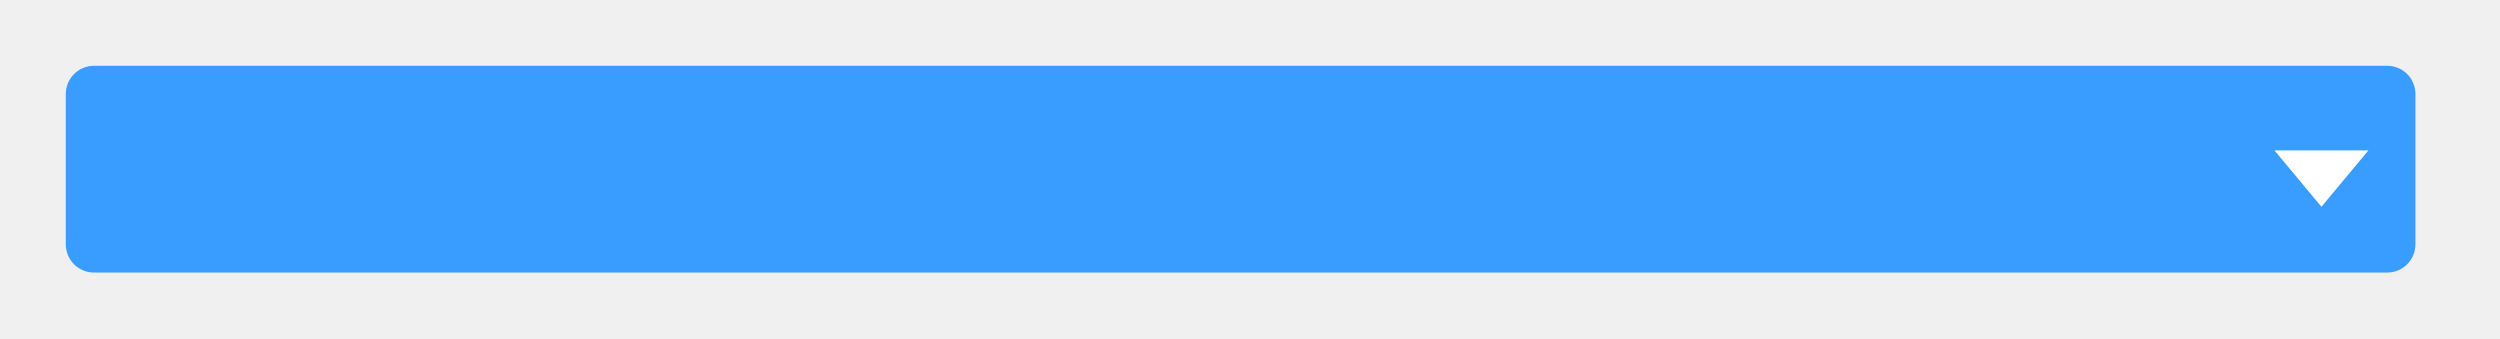
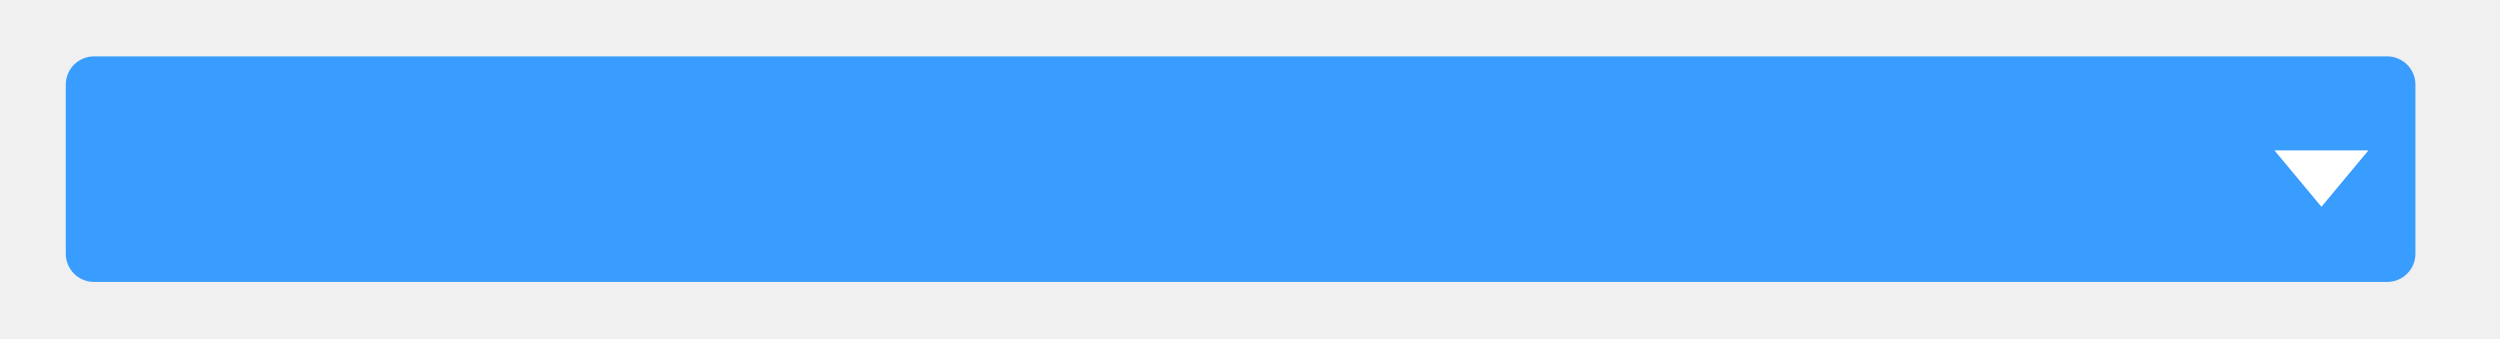
<svg xmlns="http://www.w3.org/2000/svg" width="133" height="18" viewBox="0 0 133 18" fill="none">
-   <rect x="4" y="4" width="124" height="10" rx="1" fill="#399DFF" />
-   <rect x="4" y="4" width="124" height="10" rx="1" stroke="#399DFF" />
+   <rect x="4" y="3.5" width="124" height="11" rx="1" fill="#399DFF" />
+   <rect x="4" y="3.5" width="124" height="11" rx="1" stroke="#399DFF" />
  <path d="M123.5 11L121 8L126 8L123.5 11Z" fill="white" />
</svg>
